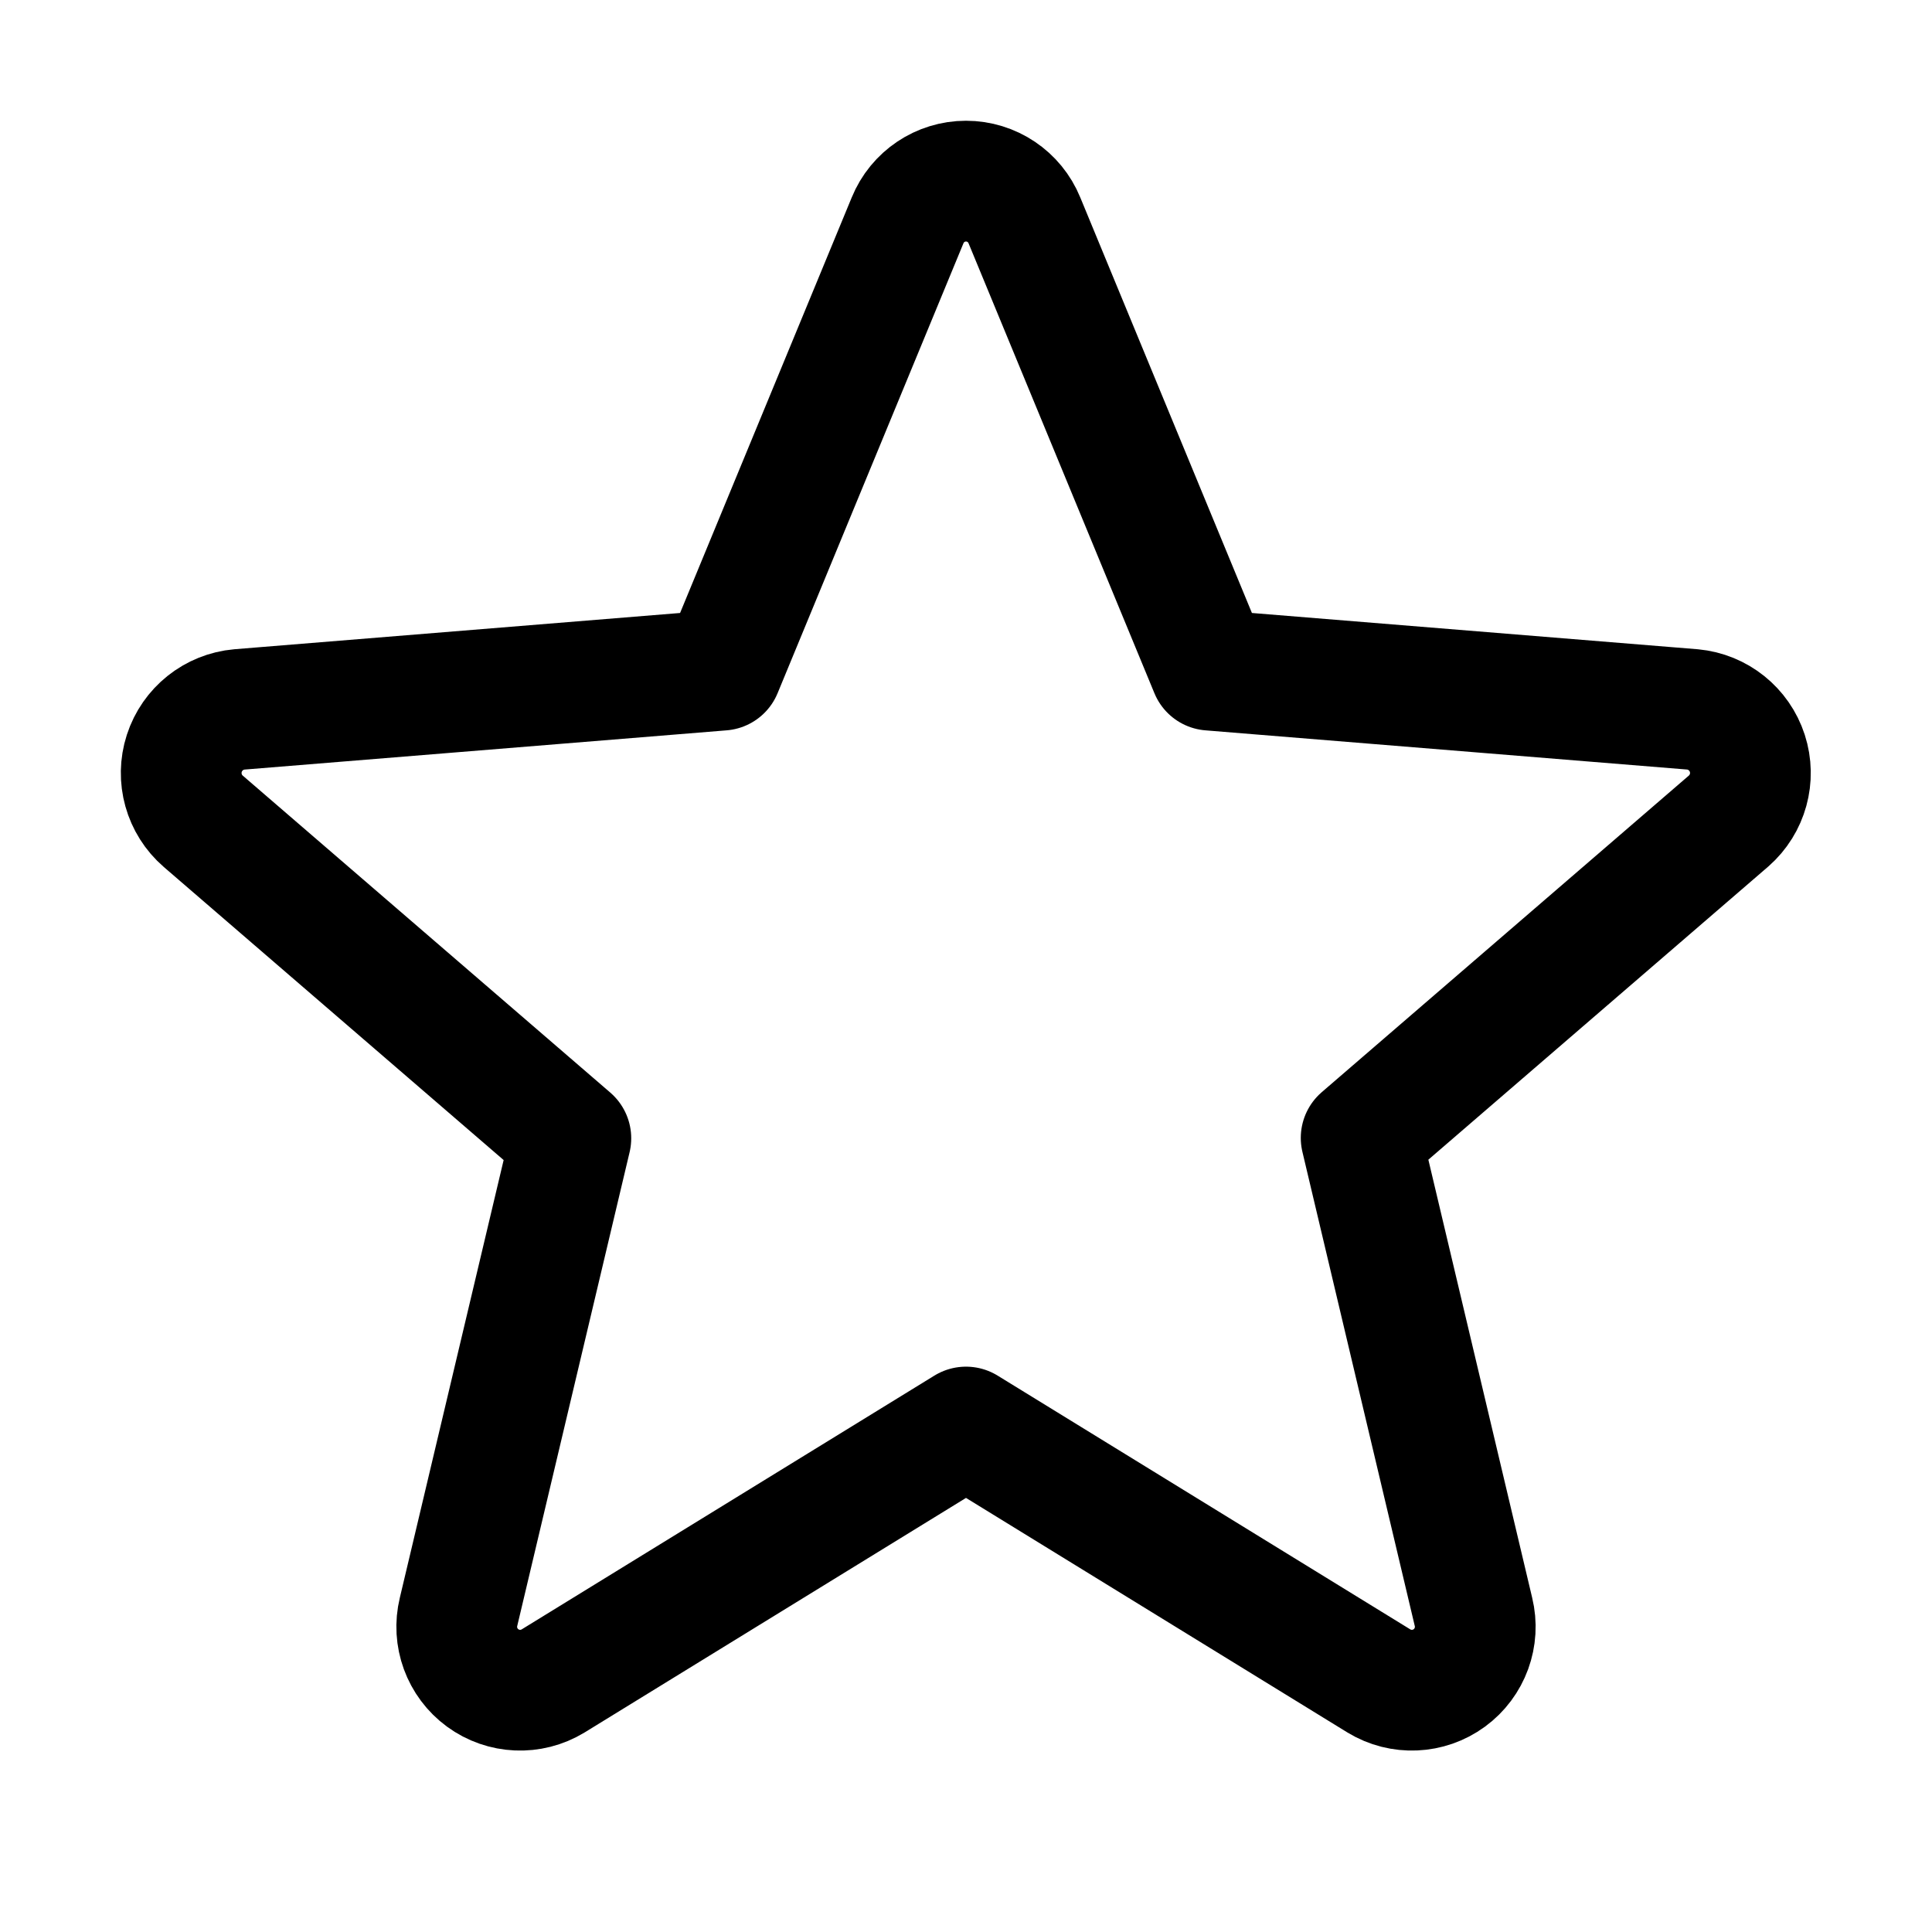
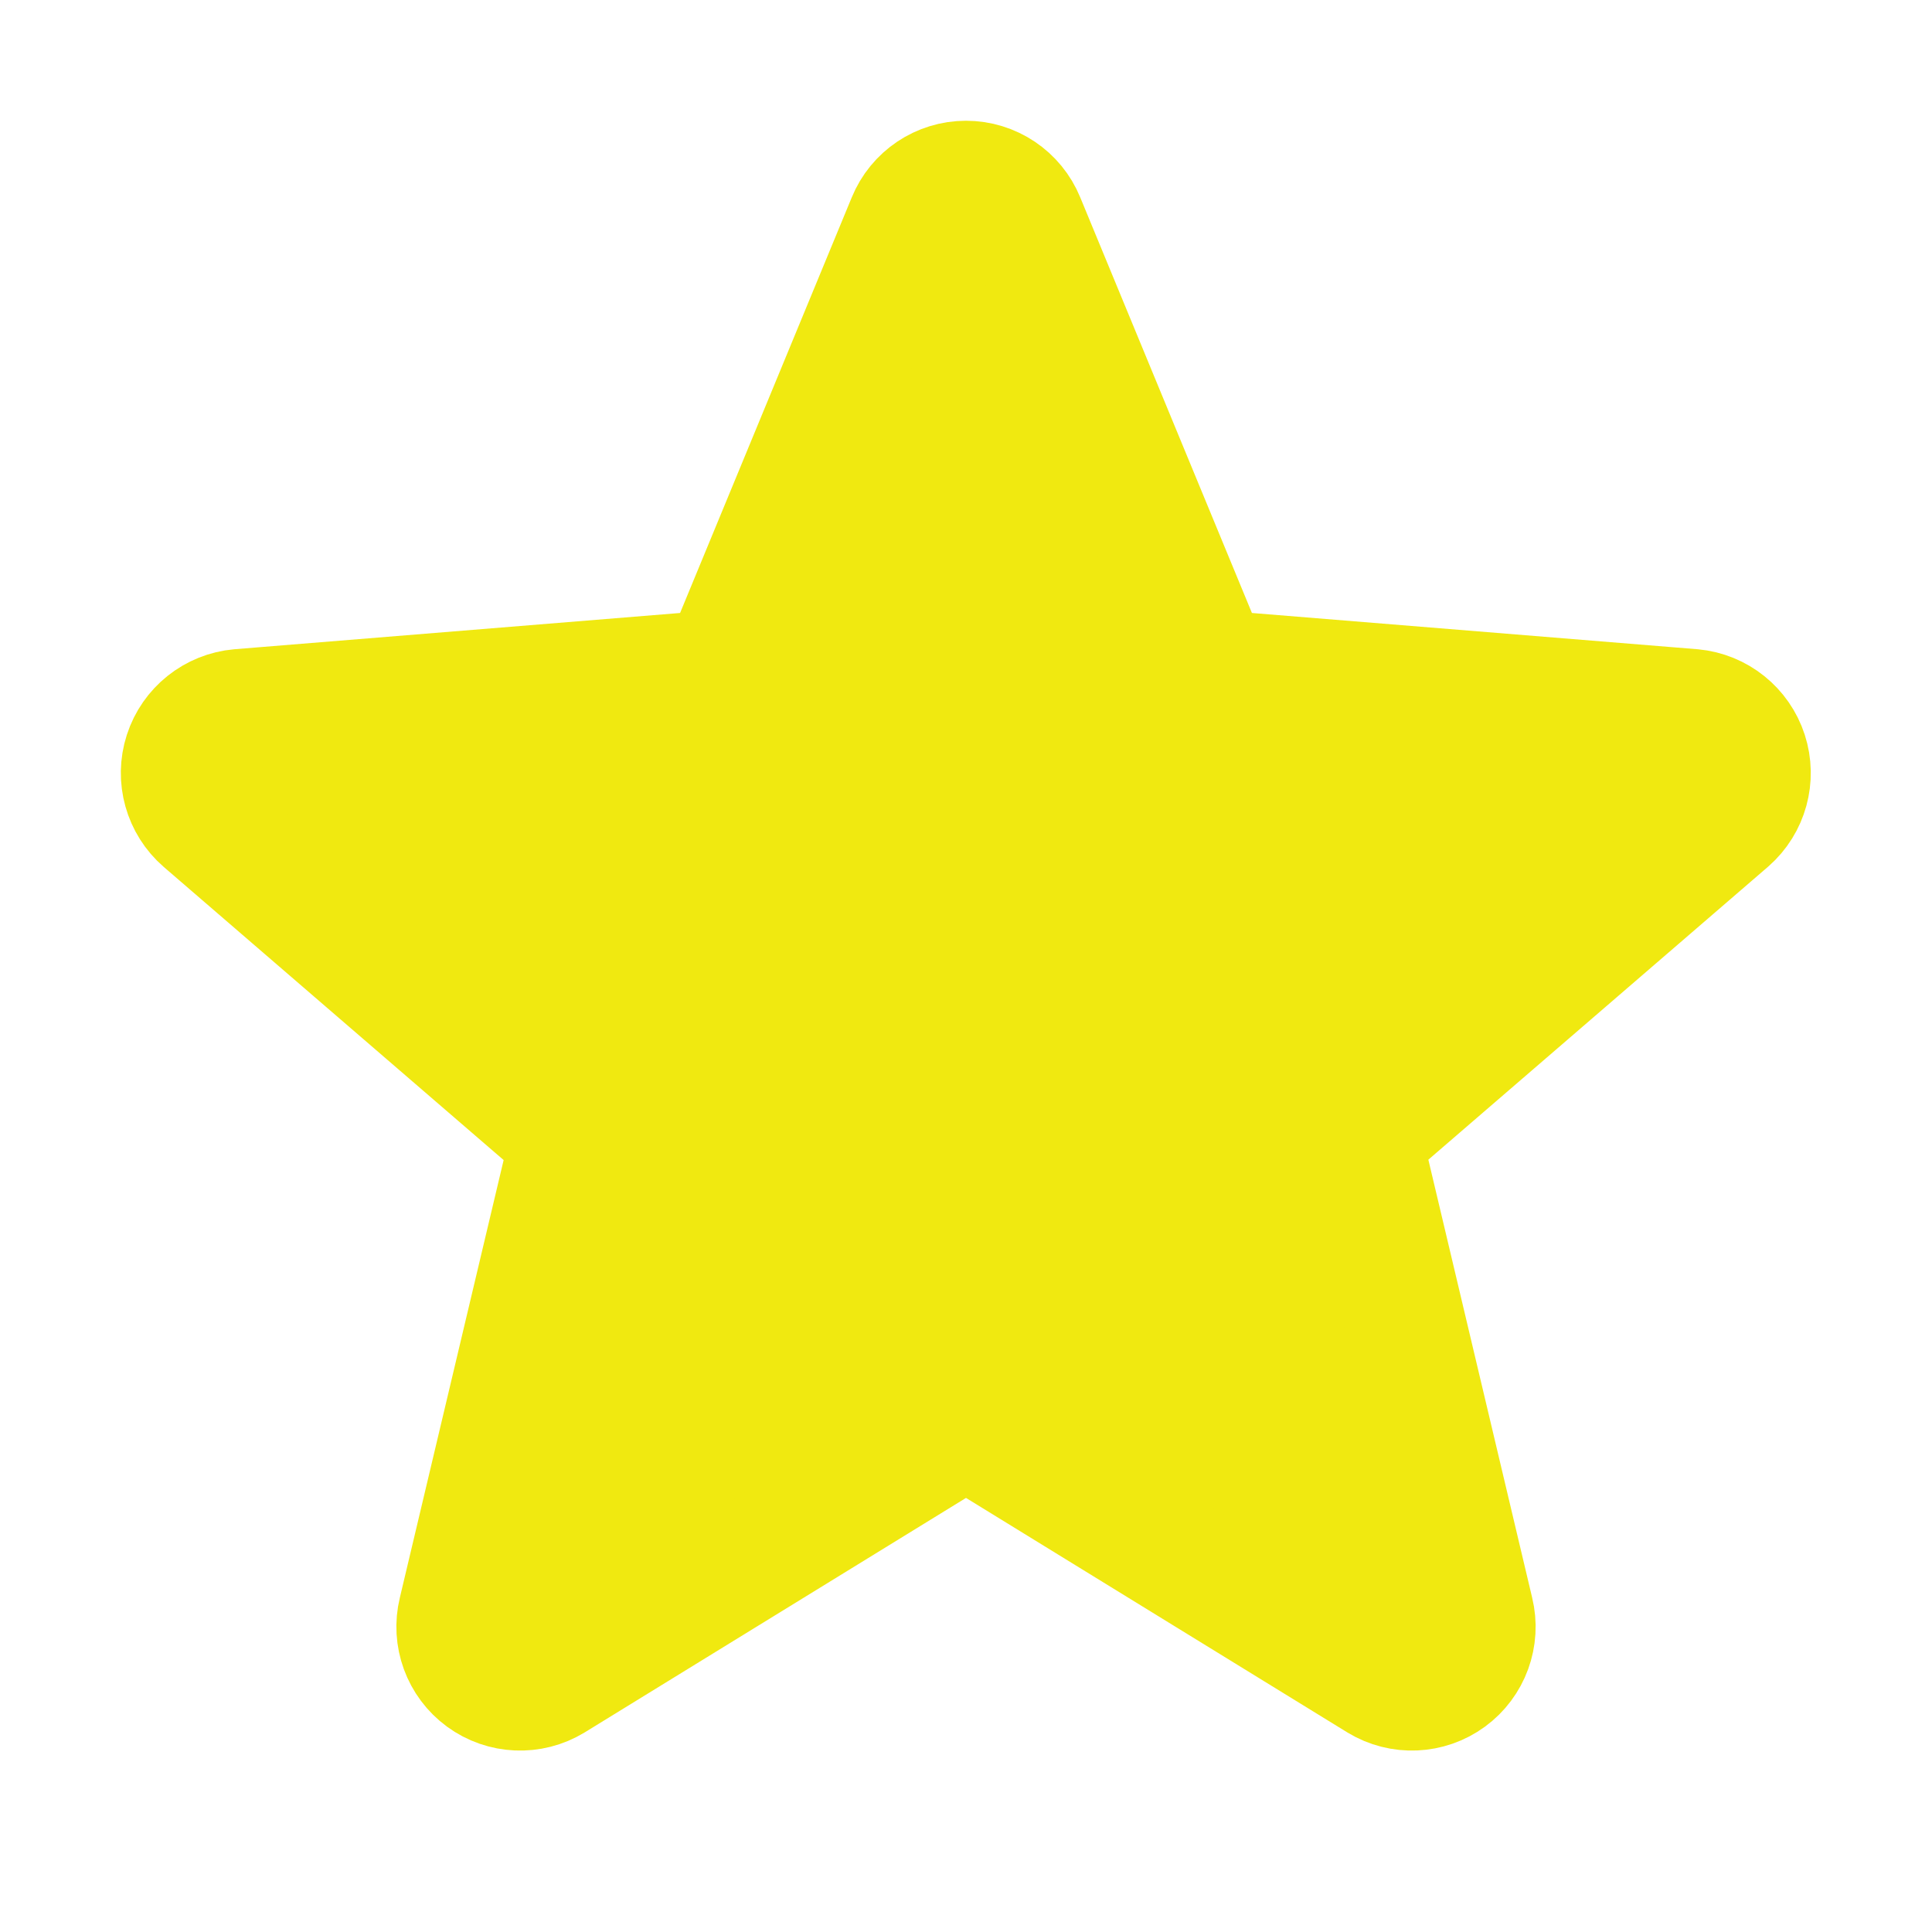
<svg xmlns="http://www.w3.org/2000/svg" viewBox="0 0 256 256">
  <rect width="256" height="256" fill="none" />
-   <path d="M128,189.09l54.72,33.65a8.4,8.4,0,0,0,12.52-9.17l-14.88-62.79,48.7-42A8.46,8.46,0,0,0,224.27,94L160.36,88.8,135.74,29.2a8.36,8.36,0,0,0-15.48,0L95.64,88.8,31.73,94a8.46,8.46,0,0,0-4.79,14.83l48.7,42L60.76,213.57a8.4,8.4,0,0,0,12.52,9.17Z" fill="none" stroke="currentColor" stroke-linecap="round" stroke-linejoin="round" stroke-width="16" />
+   <path d="M128,189.09l54.72,33.65a8.4,8.4,0,0,0,12.52-9.17l-14.88-62.79,48.7-42A8.46,8.46,0,0,0,224.27,94L160.36,88.8,135.74,29.2a8.36,8.36,0,0,0-15.48,0L95.64,88.8,31.73,94a8.46,8.46,0,0,0-4.79,14.83l48.7,42L60.76,213.57a8.4,8.4,0,0,0,12.52,9.17Z" fill="#F0E910" stroke="#F0E910" stroke-linecap="round" stroke-linejoin="round" stroke-width="16" />
</svg>
